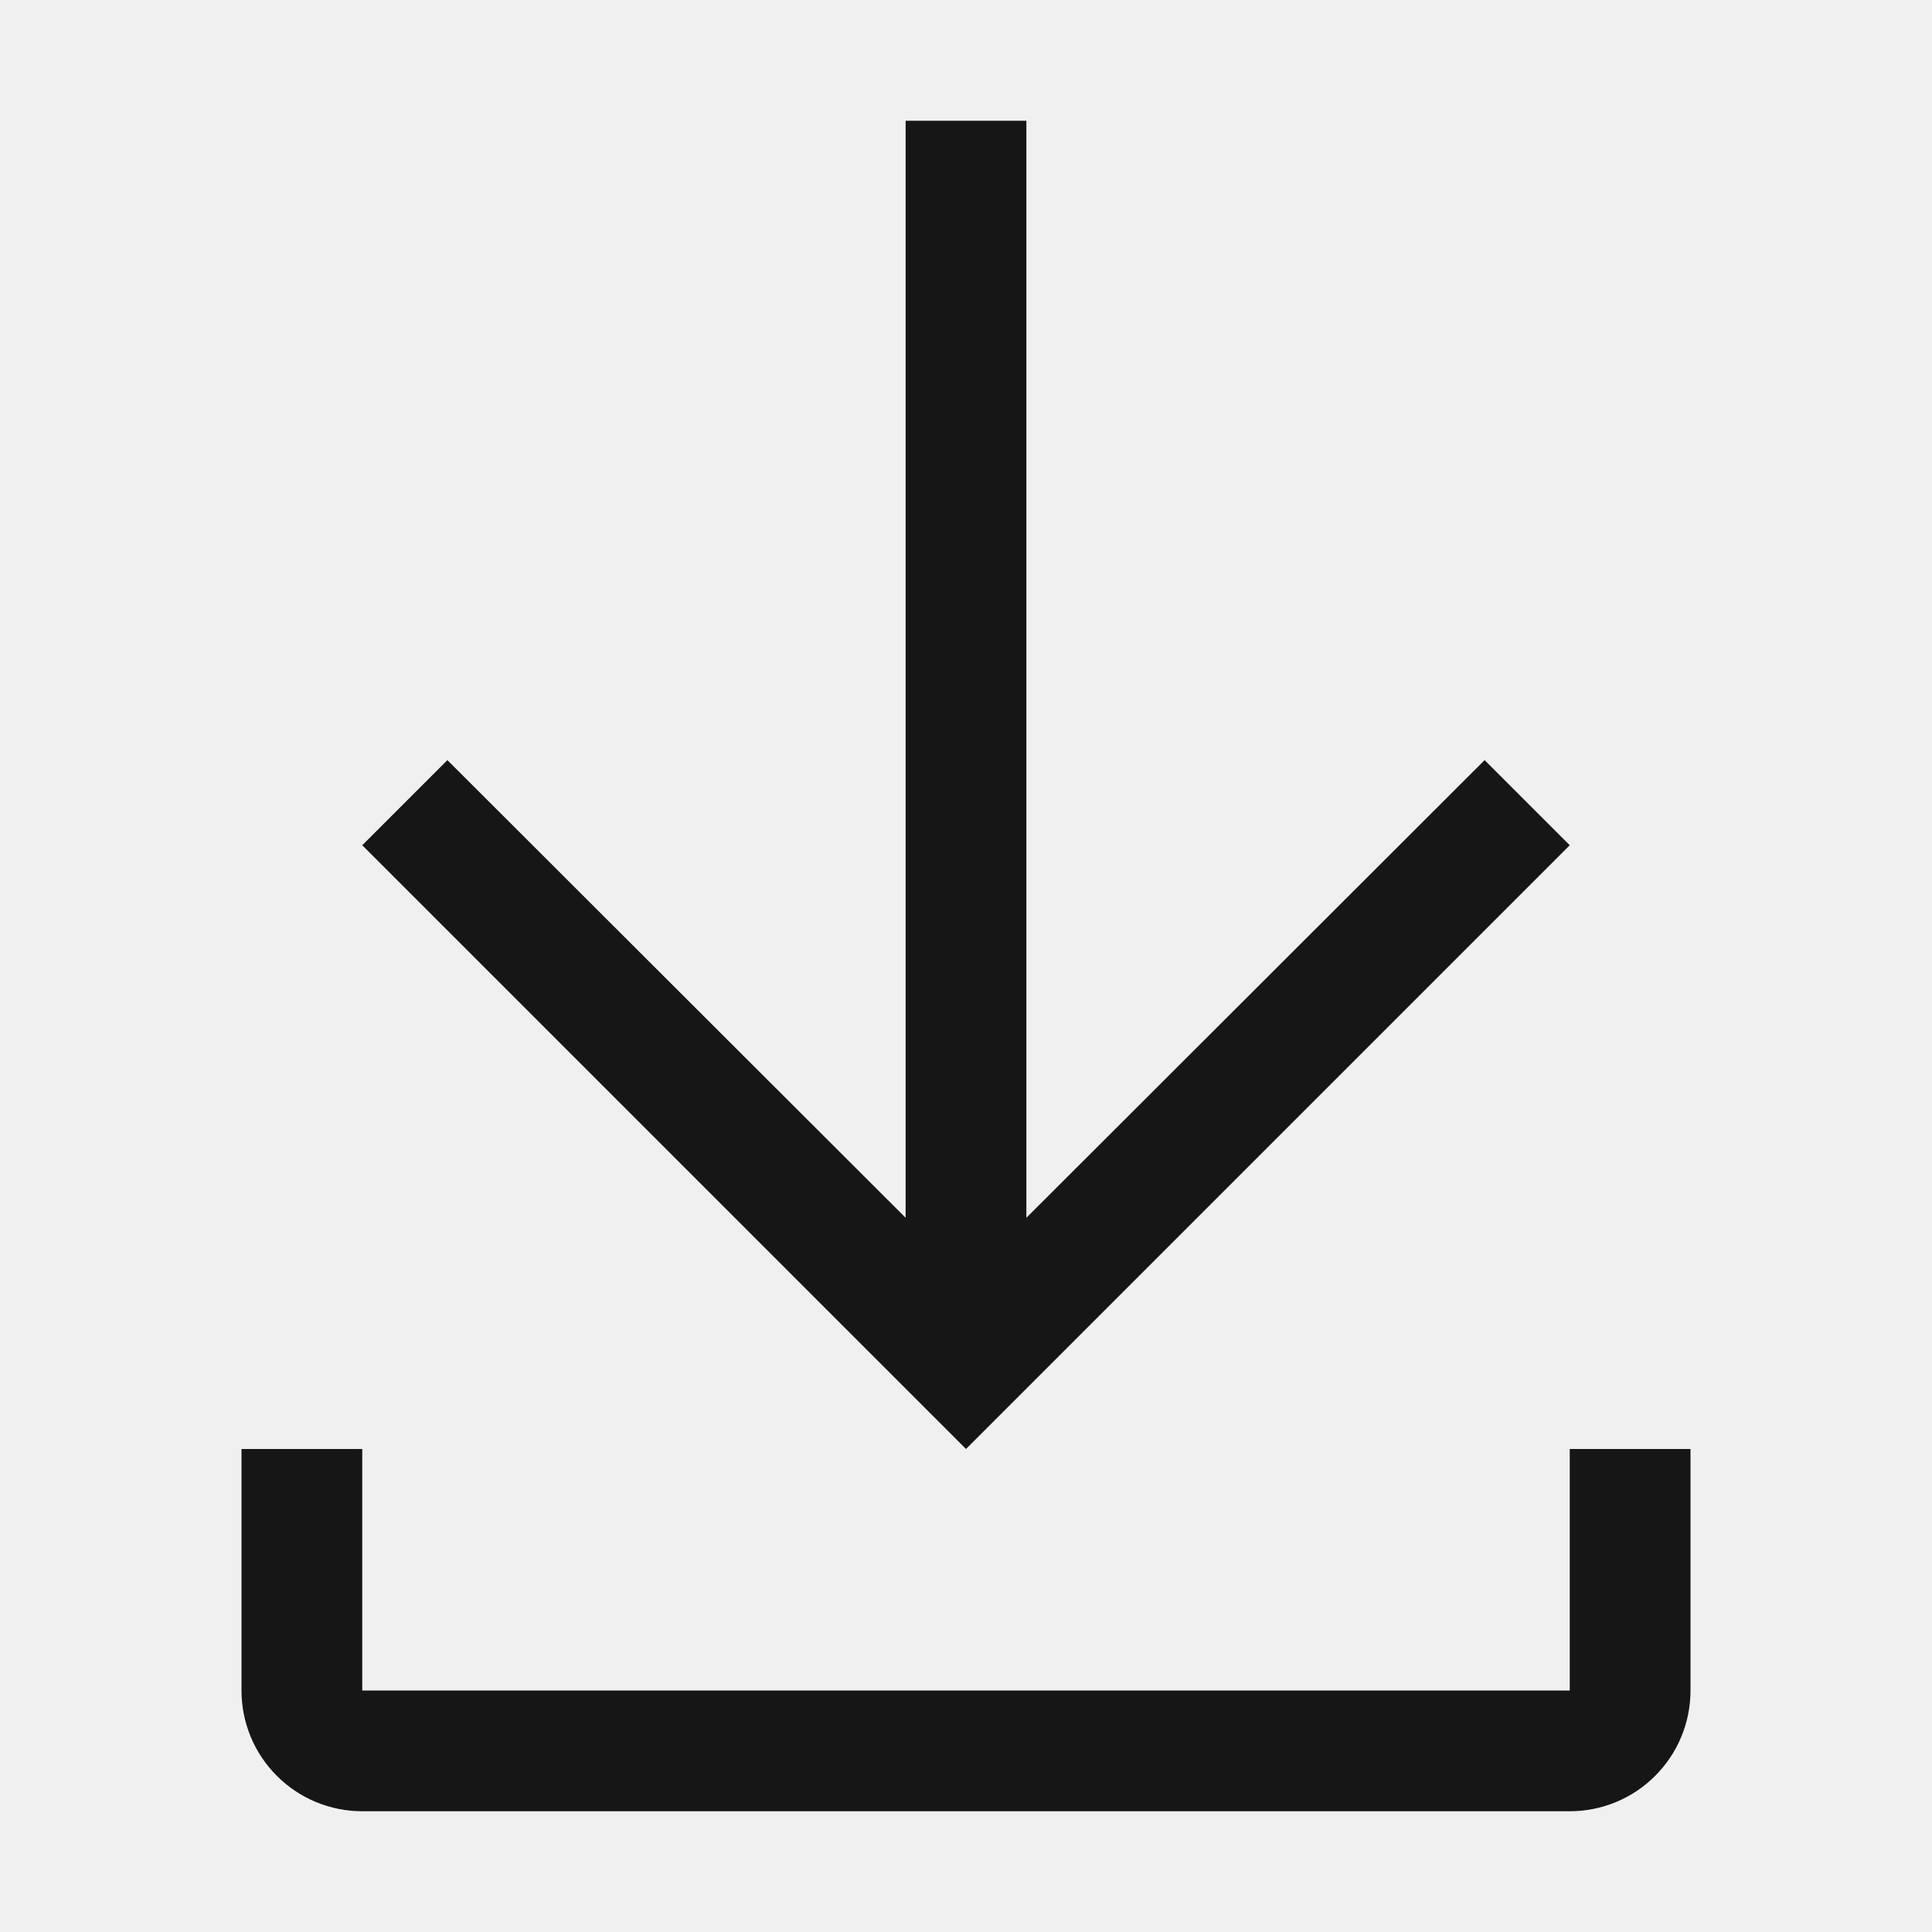
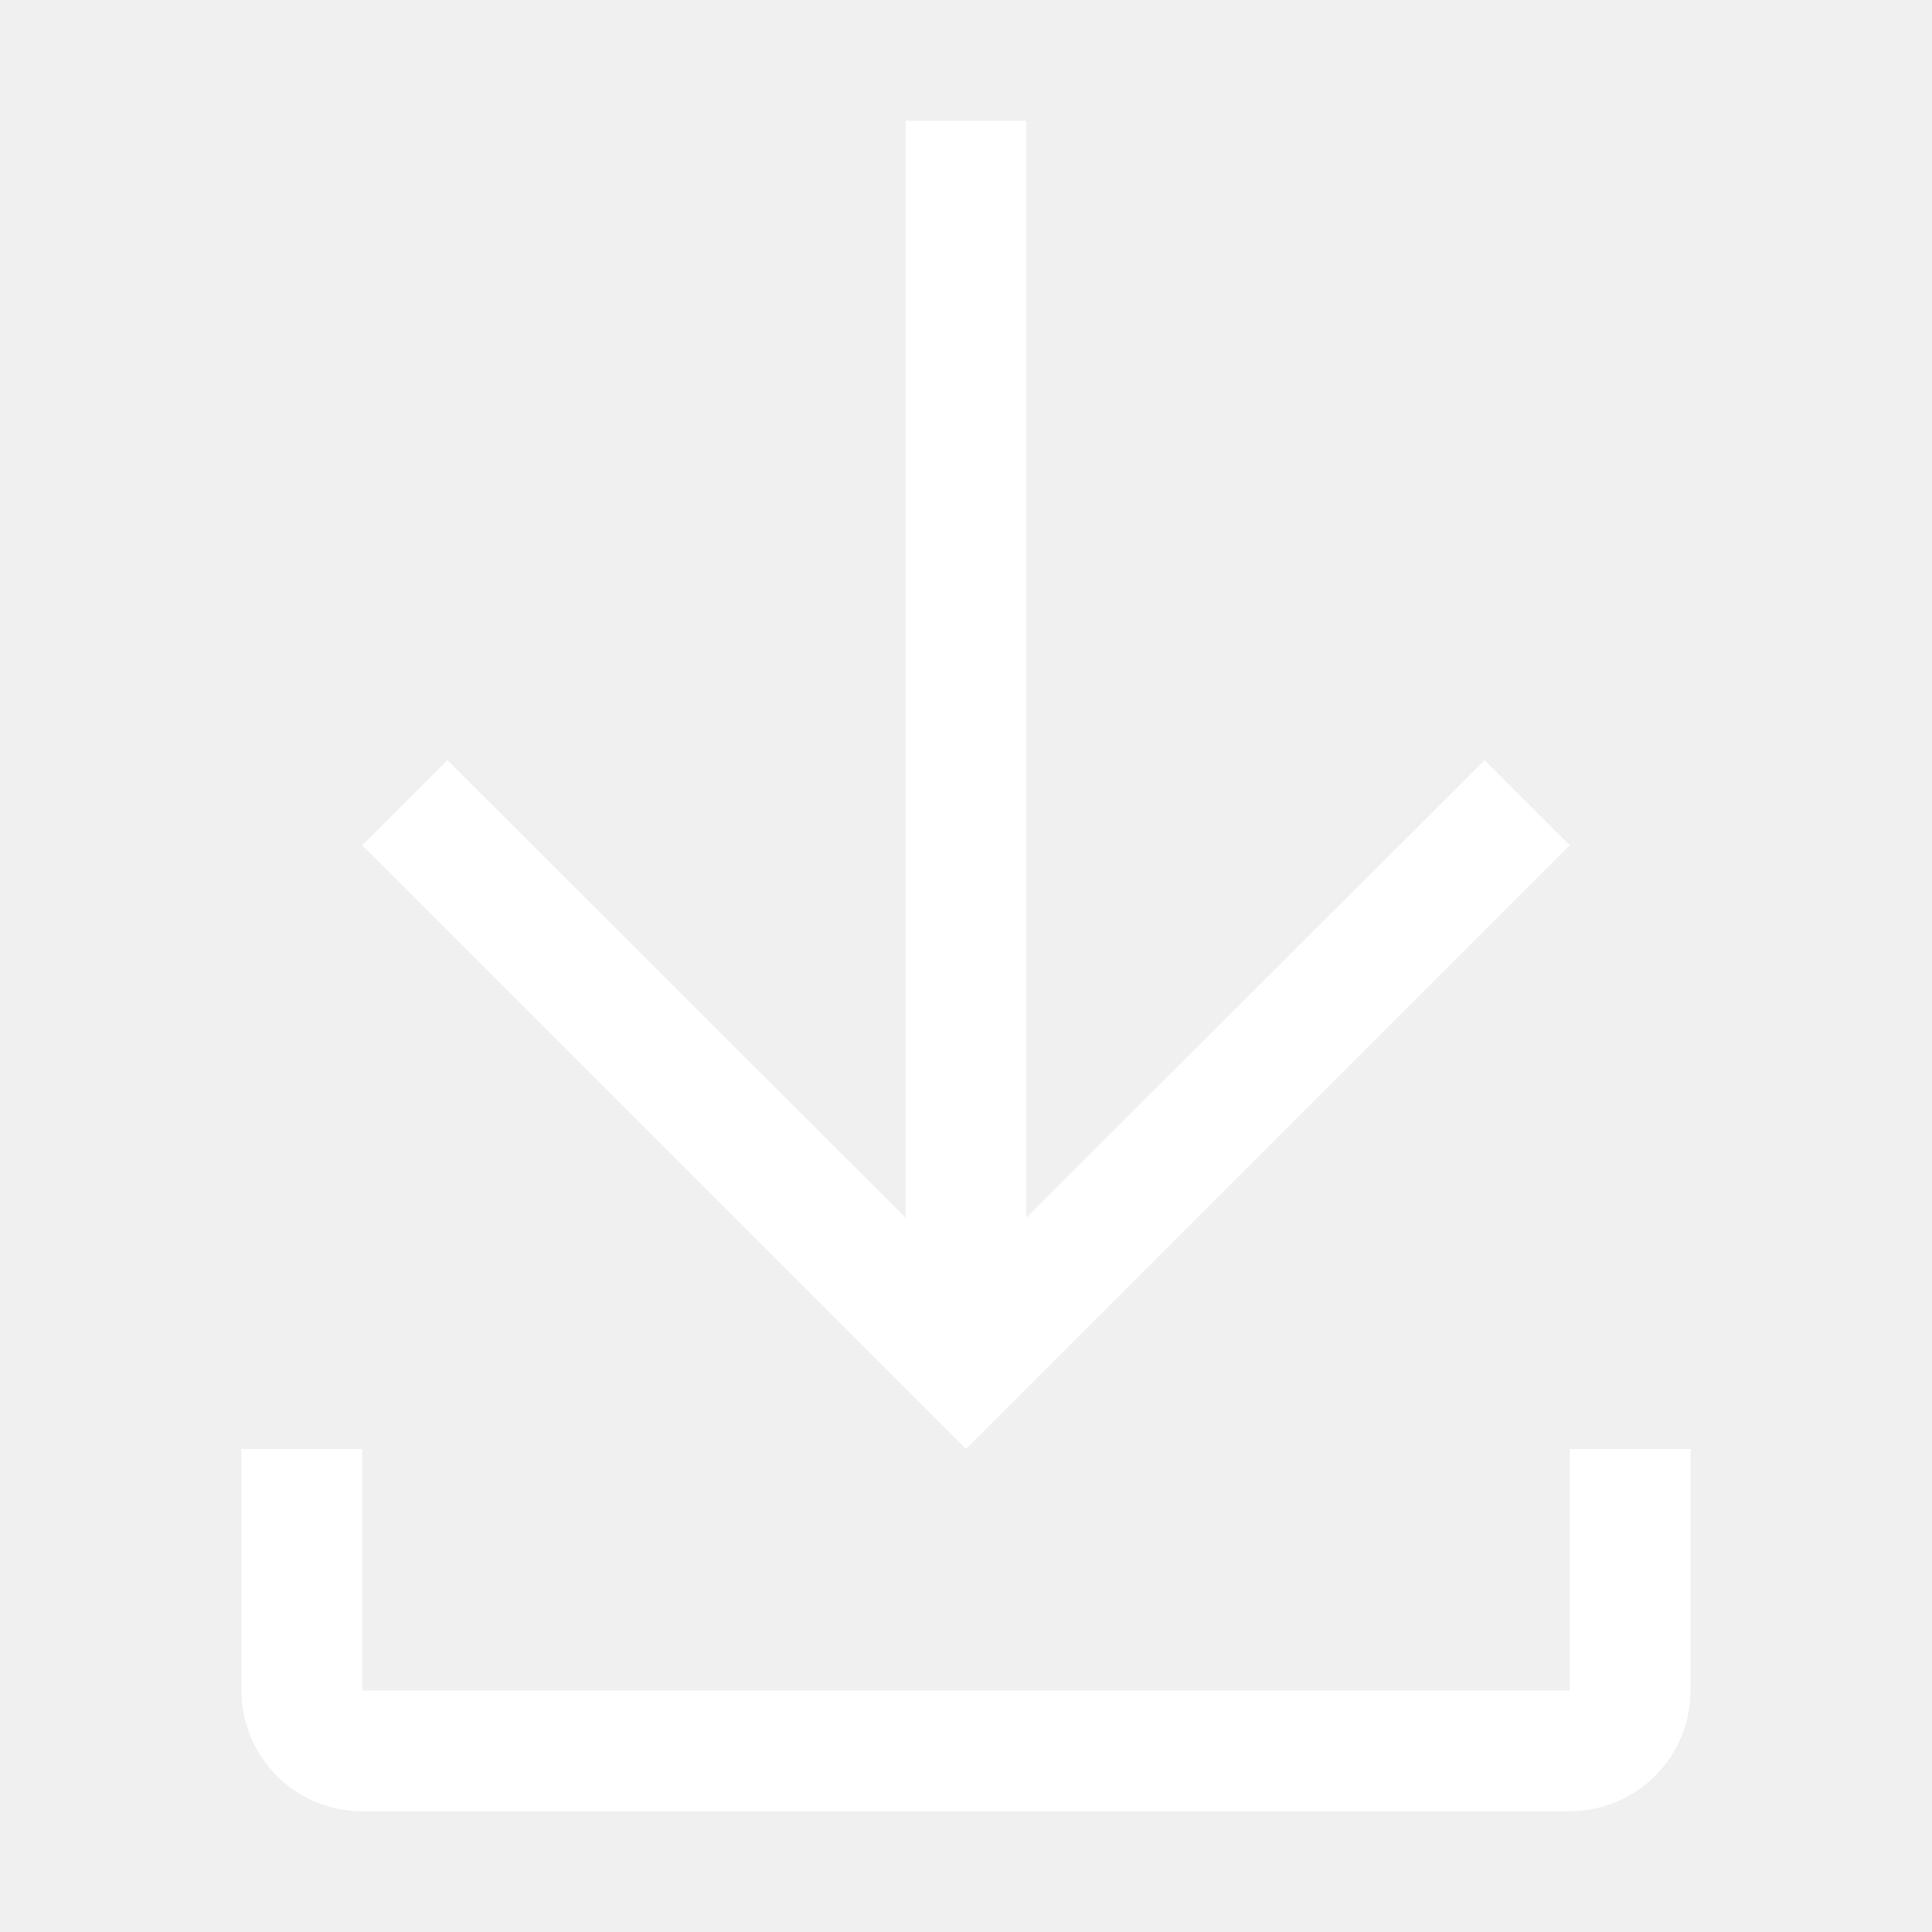
<svg xmlns="http://www.w3.org/2000/svg" width="16" height="16" viewBox="0 0 16 16" fill="none">
  <rect width="16" height="16" fill="white" style="mix-blend-mode:multiply" />
-   <path d="M13 12V14H3V12H2V14C2 14.265 2.105 14.52 2.293 14.707C2.48 14.895 2.735 15 3 15H13C13.265 15 13.52 14.895 13.707 14.707C13.895 14.52 14 14.265 14 14V12H13Z" fill="#161616" />
-   <path d="M13 7L12.295 6.295L8.5 10.085V1H7.5V10.085L3.705 6.295L3 7L8 12L13 7Z" fill="#161616" />
+   <path d="M13 12V14H3V12H2V14C2 14.265 2.105 14.52 2.293 14.707C2.48 14.895 2.735 15 3 15H13C13.265 15 13.52 14.895 13.707 14.707C13.895 14.52 14 14.265 14 14V12H13Z" fill="white" />
+   <path d="M13 7L12.295 6.295L8.5 10.085V1H7.5V10.085L3.705 6.295L3 7L8 12L13 7Z" fill="white" />
</svg>
